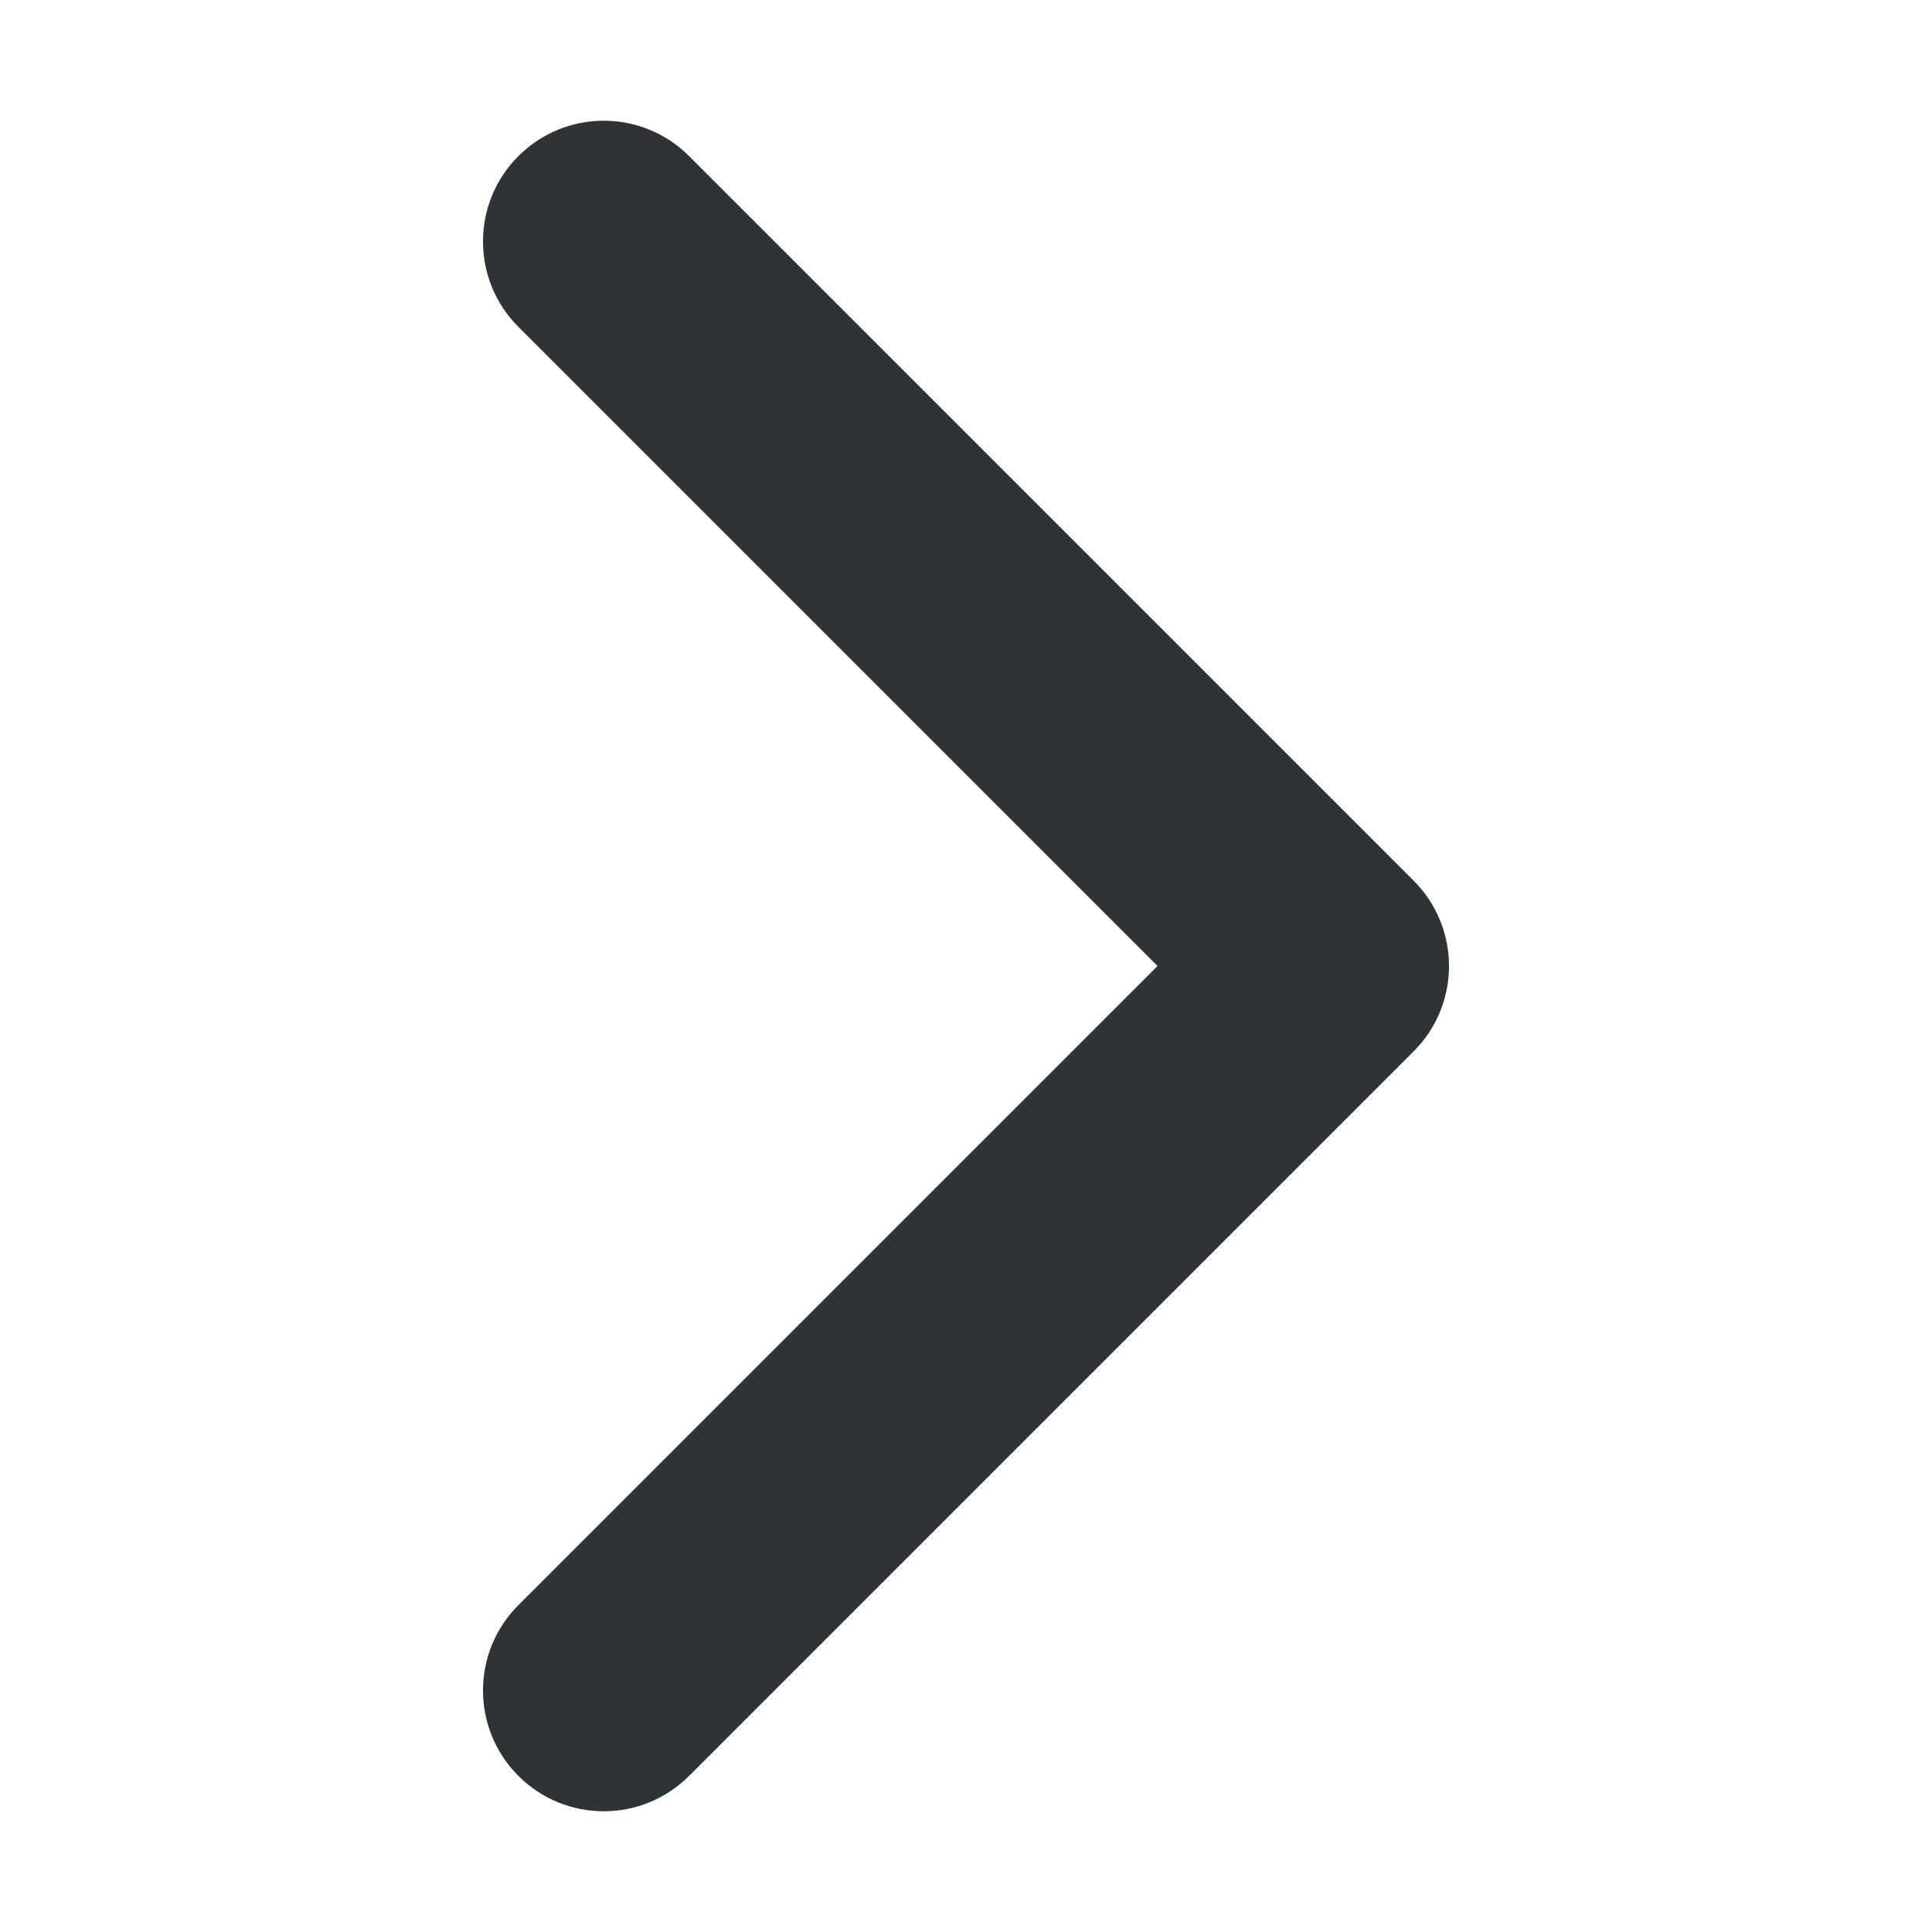
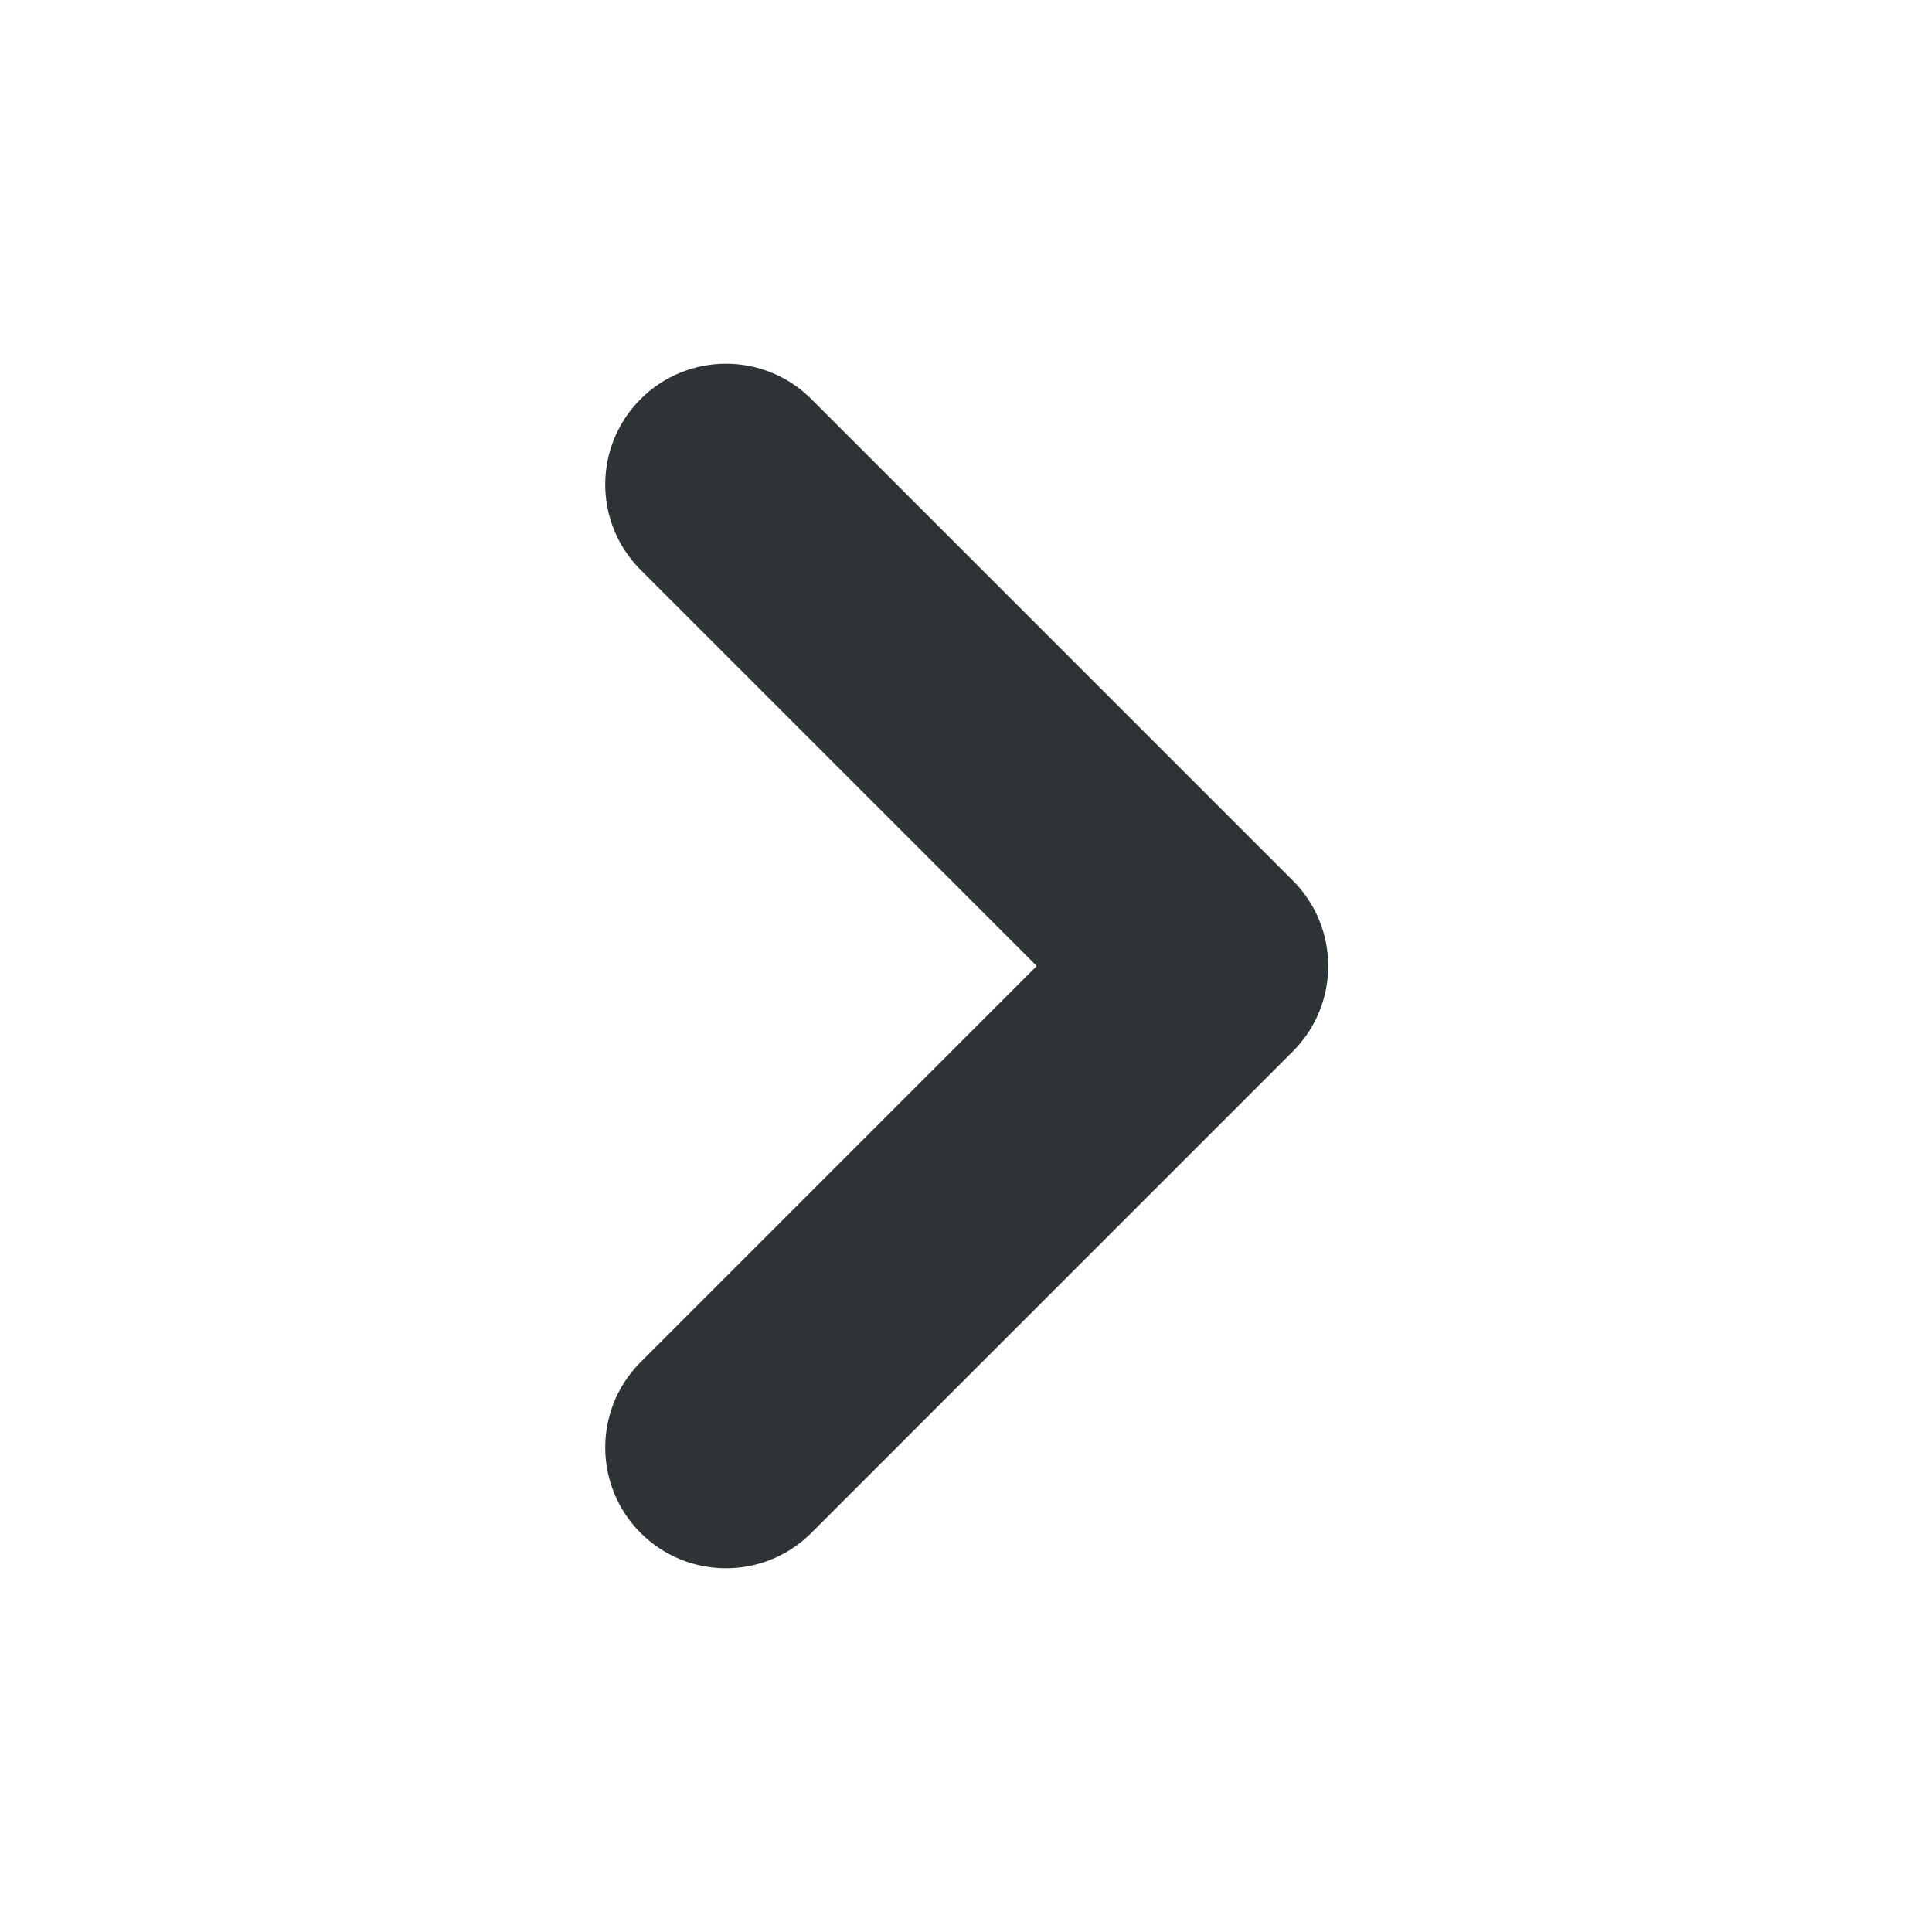
<svg xmlns="http://www.w3.org/2000/svg" height="16px" viewBox="0 0 16 16" width="16px">
-   <path d="m 4 2 c 0 -0.266 0.105 -0.52 0.293 -0.707 c 0.391 -0.391 1.023 -0.391 1.414 0 l 6 6 c 0.188 0.188 0.293 0.441 0.293 0.707 s -0.105 0.52 -0.293 0.707 l -6 6 c -0.391 0.391 -1.023 0.391 -1.414 0 c -0.188 -0.188 -0.293 -0.441 -0.293 -0.707 s 0.105 -0.52 0.293 -0.707 l 5.293 -5.293 l -5.293 -5.293 c -0.188 -0.188 -0.293 -0.441 -0.293 -0.707 z m 0 0" fill="#2e3436" />
+   <path d="m 5.293 4.707 a 1 1 0 0 1 1.414 -1.414 l 4 4 a 1 1 0 0 1 0 1.414 l -4 4 a 1 1 0 0 1 -1.414 -1.414 l 3.293 -3.293 z" fill="#2e3436" />
</svg>
